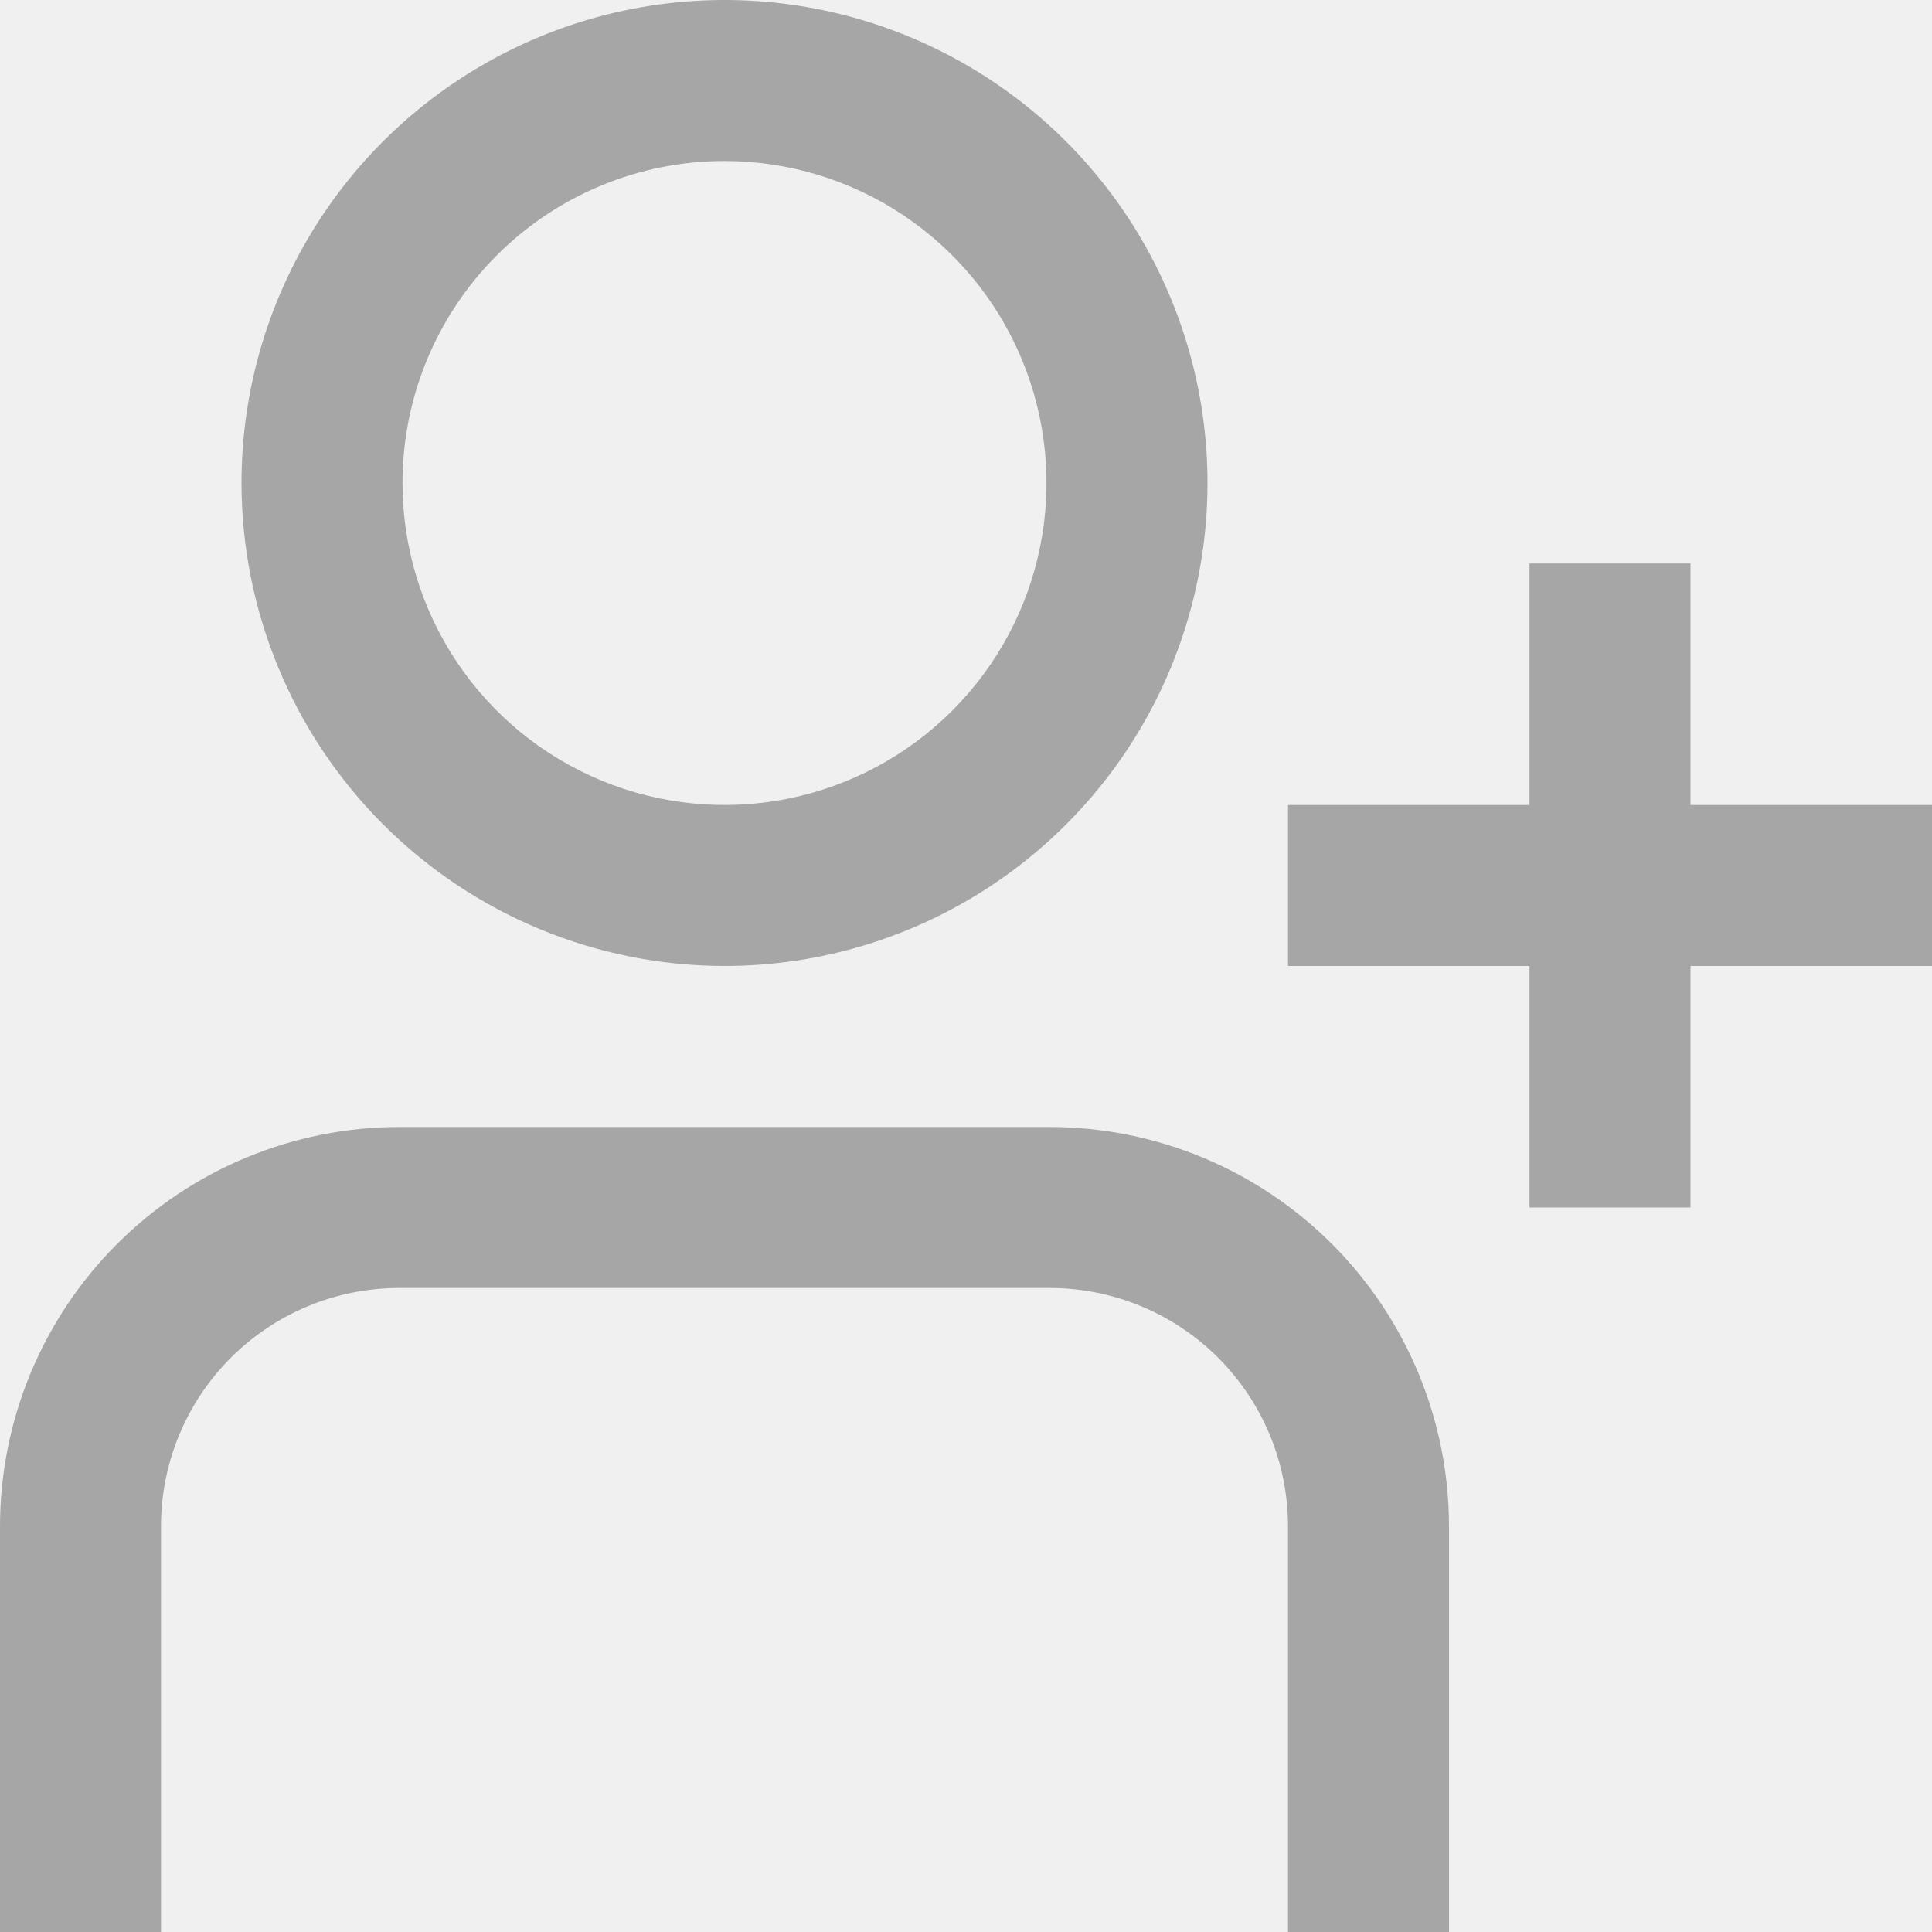
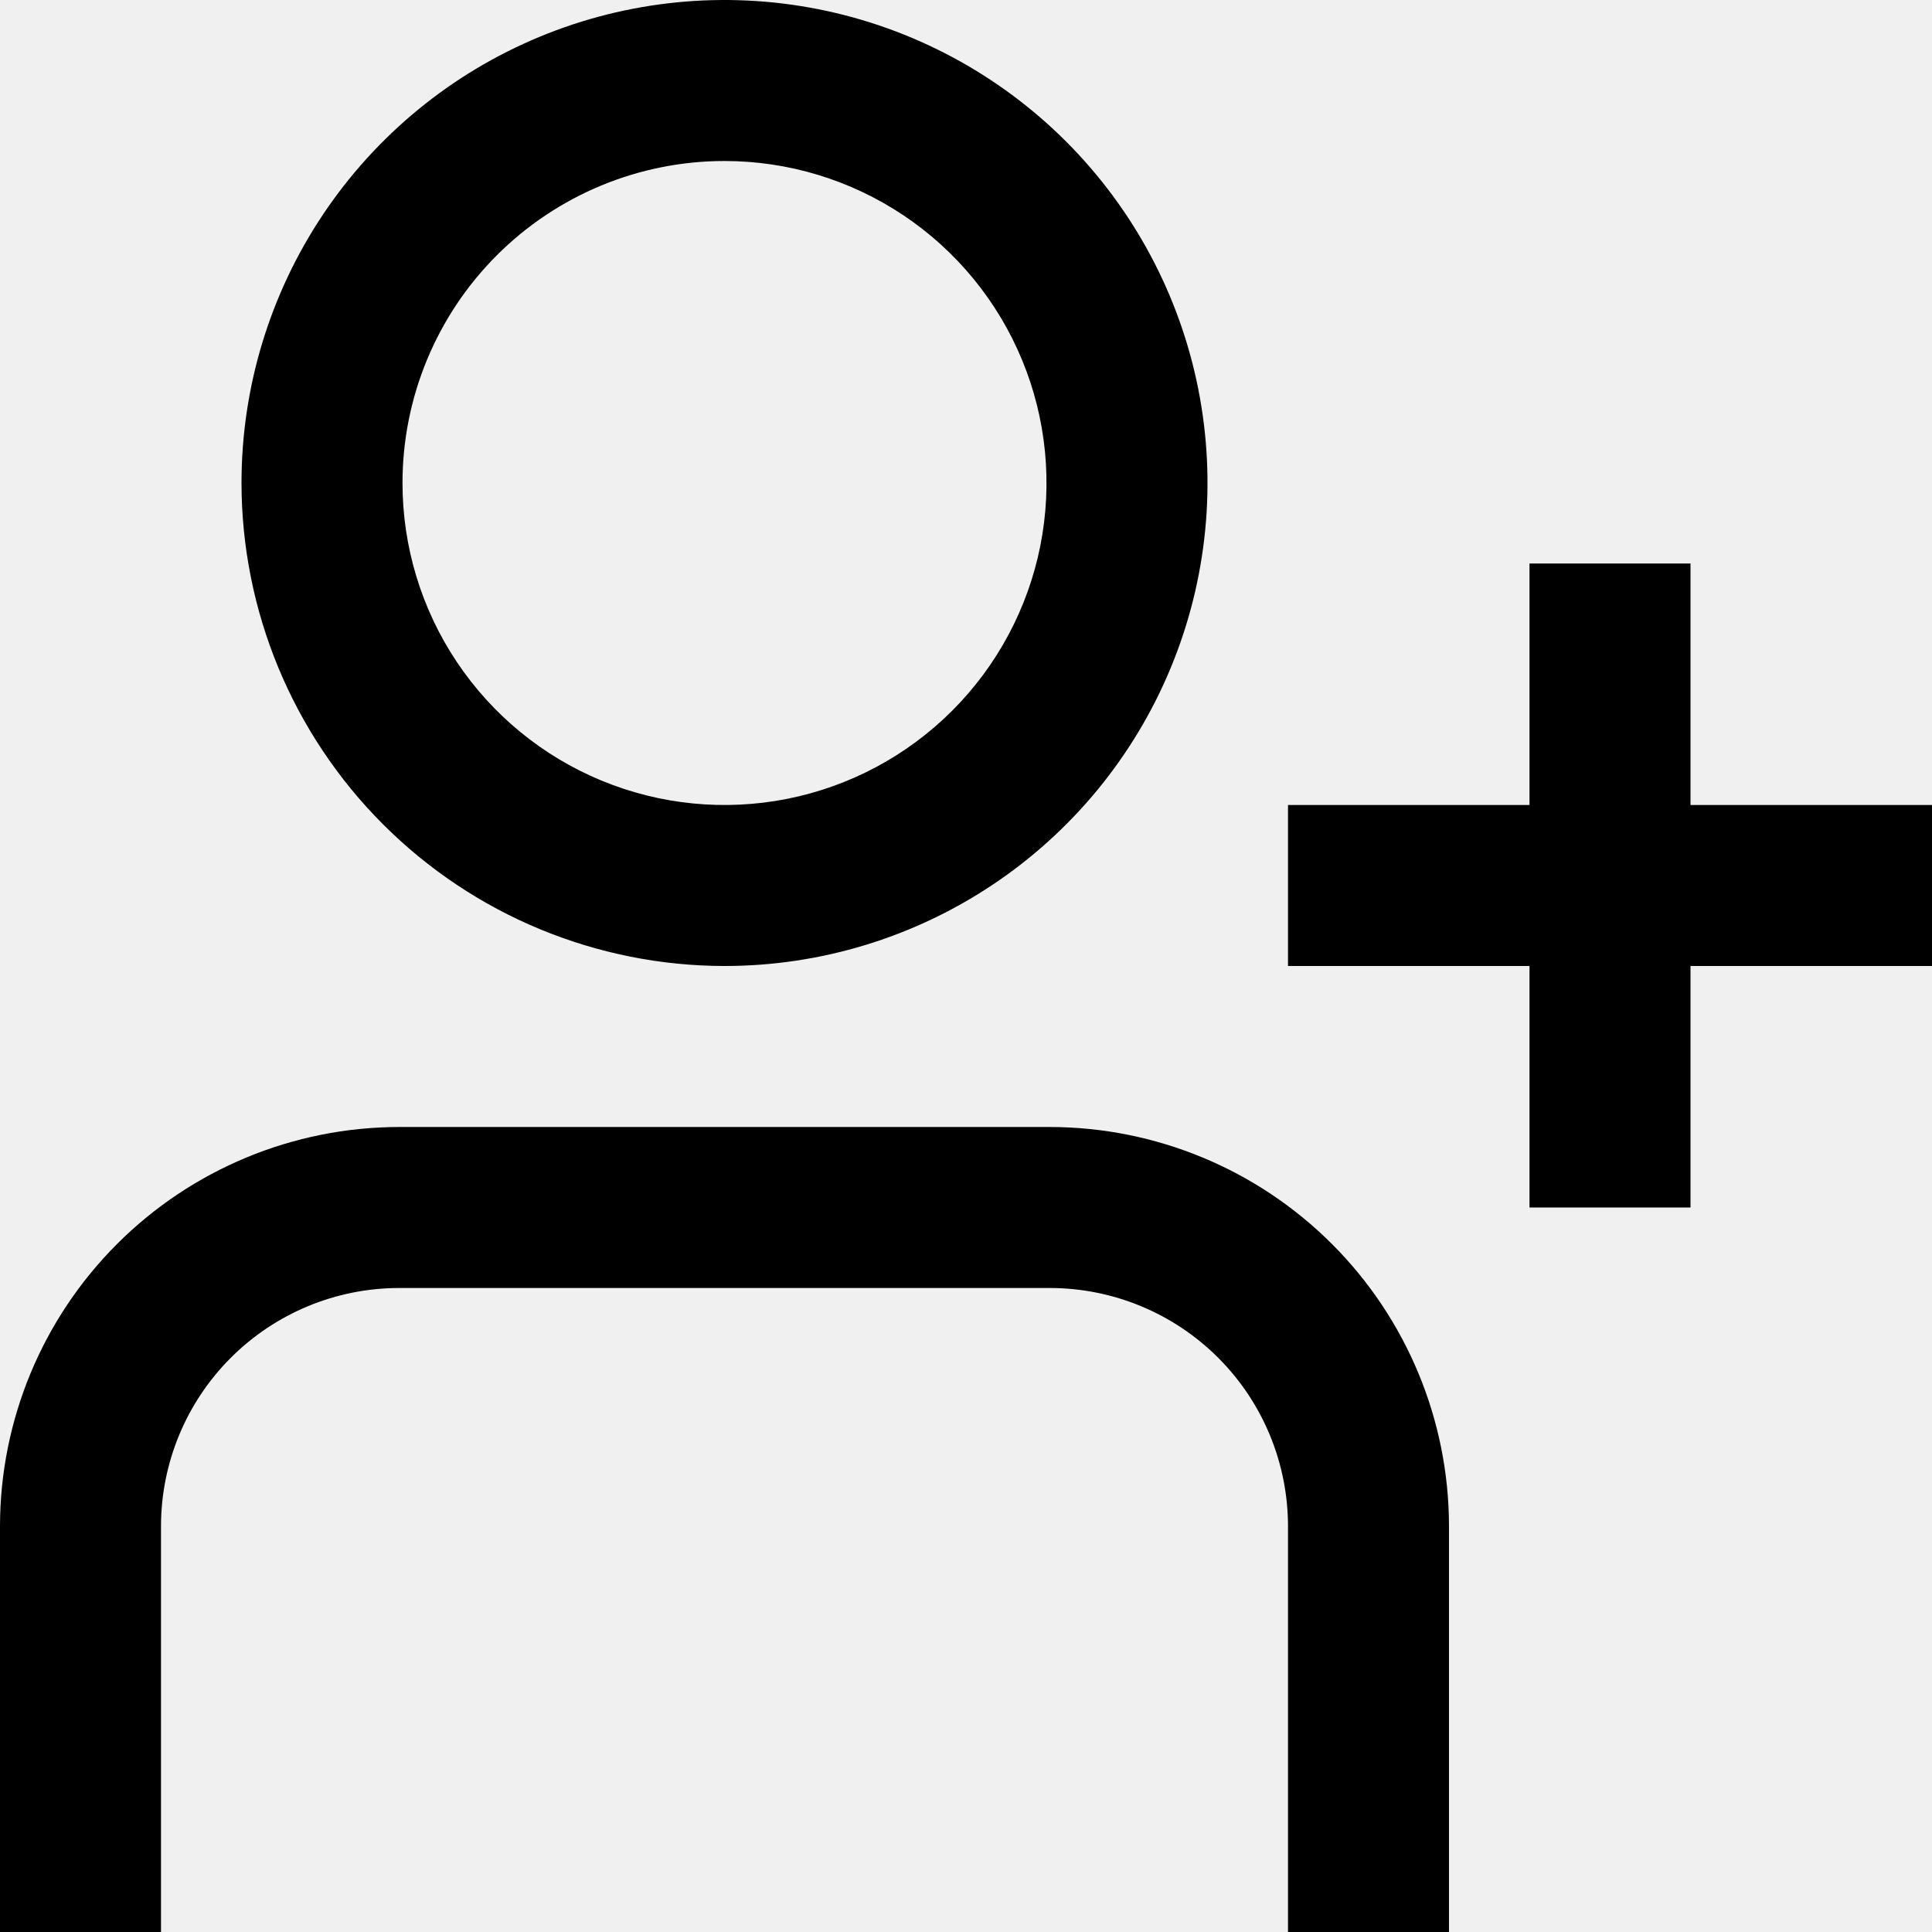
- <svg xmlns="http://www.w3.org/2000/svg" width="512" height="512" viewBox="0 0 512 512" fill="none">
+ <svg xmlns="http://www.w3.org/2000/svg" width="512" height="512" viewBox="0 0 512 512" fill="currentColor">
  <g clip-path="url(#clip0_16_129)">
-     <path d="M192 256C217.316 256 242.064 248.493 263.113 234.428C284.163 220.363 300.569 200.372 310.257 176.984C319.945 153.595 322.479 127.858 317.541 103.029C312.602 78.199 300.411 55.392 282.51 37.49C264.609 19.589 241.801 7.398 216.972 2.46C192.142 -2.479 166.405 0.055 143.017 9.743C119.628 19.431 99.637 35.838 85.572 56.887C71.507 77.937 64 102.684 64 128C64.034 161.937 77.53 194.475 101.528 218.472C125.525 242.47 158.063 255.966 192 256ZM192 42.667C208.877 42.667 225.376 47.671 239.409 57.048C253.442 66.424 264.379 79.752 270.838 95.344C277.296 110.937 278.986 128.095 275.694 144.648C272.401 161.201 264.274 176.406 252.34 188.34C240.406 200.274 225.201 208.401 208.648 211.694C192.095 214.986 174.937 213.296 159.344 206.838C143.752 200.379 130.424 189.442 121.048 175.409C111.671 161.376 106.667 144.877 106.667 128C106.667 105.368 115.657 83.663 131.66 67.66C147.663 51.657 169.368 42.667 192 42.667Z" fill="#A6A6A6" />
-     <path d="M448 213.333V149.333H405.333V213.333H341.333V256H405.333V320H448V256H512V213.333H448Z" fill="#A6A6A6" />
-     <path d="M278.251 298.667H105.749C77.713 298.7 50.835 309.853 31.011 329.677C11.186 349.502 0.034 376.38 0 404.416L0 512H42.667V404.416C42.684 387.691 49.335 371.655 61.162 359.828C72.989 348.002 89.024 341.35 105.749 341.333H278.251C294.976 341.35 311.012 348.002 322.838 359.828C334.665 371.655 341.316 387.691 341.333 404.416V512H384V404.416C383.966 376.38 372.814 349.502 352.989 329.677C333.165 309.853 306.287 298.7 278.251 298.667Z" fill="#A6A6A6" />
+     <path d="M192 256C217.316 256 242.064 248.493 263.113 234.428C284.163 220.363 300.569 200.372 310.257 176.984C319.945 153.595 322.479 127.858 317.541 103.029C312.602 78.199 300.411 55.392 282.51 37.49C264.609 19.589 241.801 7.398 216.972 2.46C192.142 -2.479 166.405 0.055 143.017 9.743C119.628 19.431 99.637 35.838 85.572 56.887C71.507 77.937 64 102.684 64 128C64.034 161.937 77.53 194.475 101.528 218.472C125.525 242.47 158.063 255.966 192 256ZM192 42.667C208.877 42.667 225.376 47.671 239.409 57.048C253.442 66.424 264.379 79.752 270.838 95.344C277.296 110.937 278.986 128.095 275.694 144.648C272.401 161.201 264.274 176.406 252.34 188.34C240.406 200.274 225.201 208.401 208.648 211.694C192.095 214.986 174.937 213.296 159.344 206.838C143.752 200.379 130.424 189.442 121.048 175.409C111.671 161.376 106.667 144.877 106.667 128C106.667 105.368 115.657 83.663 131.66 67.66C147.663 51.657 169.368 42.667 192 42.667Z" fill="currentColor" />
+     <path d="M448 213.333V149.333H405.333V213.333H341.333V256H405.333V320H448V256H512V213.333H448Z" fill="currentColor" />
+     <path d="M278.251 298.667H105.749C77.713 298.7 50.835 309.853 31.011 329.677C11.186 349.502 0.034 376.38 0 404.416L0 512H42.667V404.416C42.684 387.691 49.335 371.655 61.162 359.828C72.989 348.002 89.024 341.35 105.749 341.333H278.251C294.976 341.35 311.012 348.002 322.838 359.828C334.665 371.655 341.316 387.691 341.333 404.416V512H384V404.416C383.966 376.38 372.814 349.502 352.989 329.677C333.165 309.853 306.287 298.7 278.251 298.667Z" fill="currentColor" />
  </g>
  <defs>
    <clipPath id="clip0_16_129">
-       <rect width="512" height="512" fill="white" />
+       <rect width="512" height="512" fill="currentColor" />
    </clipPath>
  </defs>
</svg>
